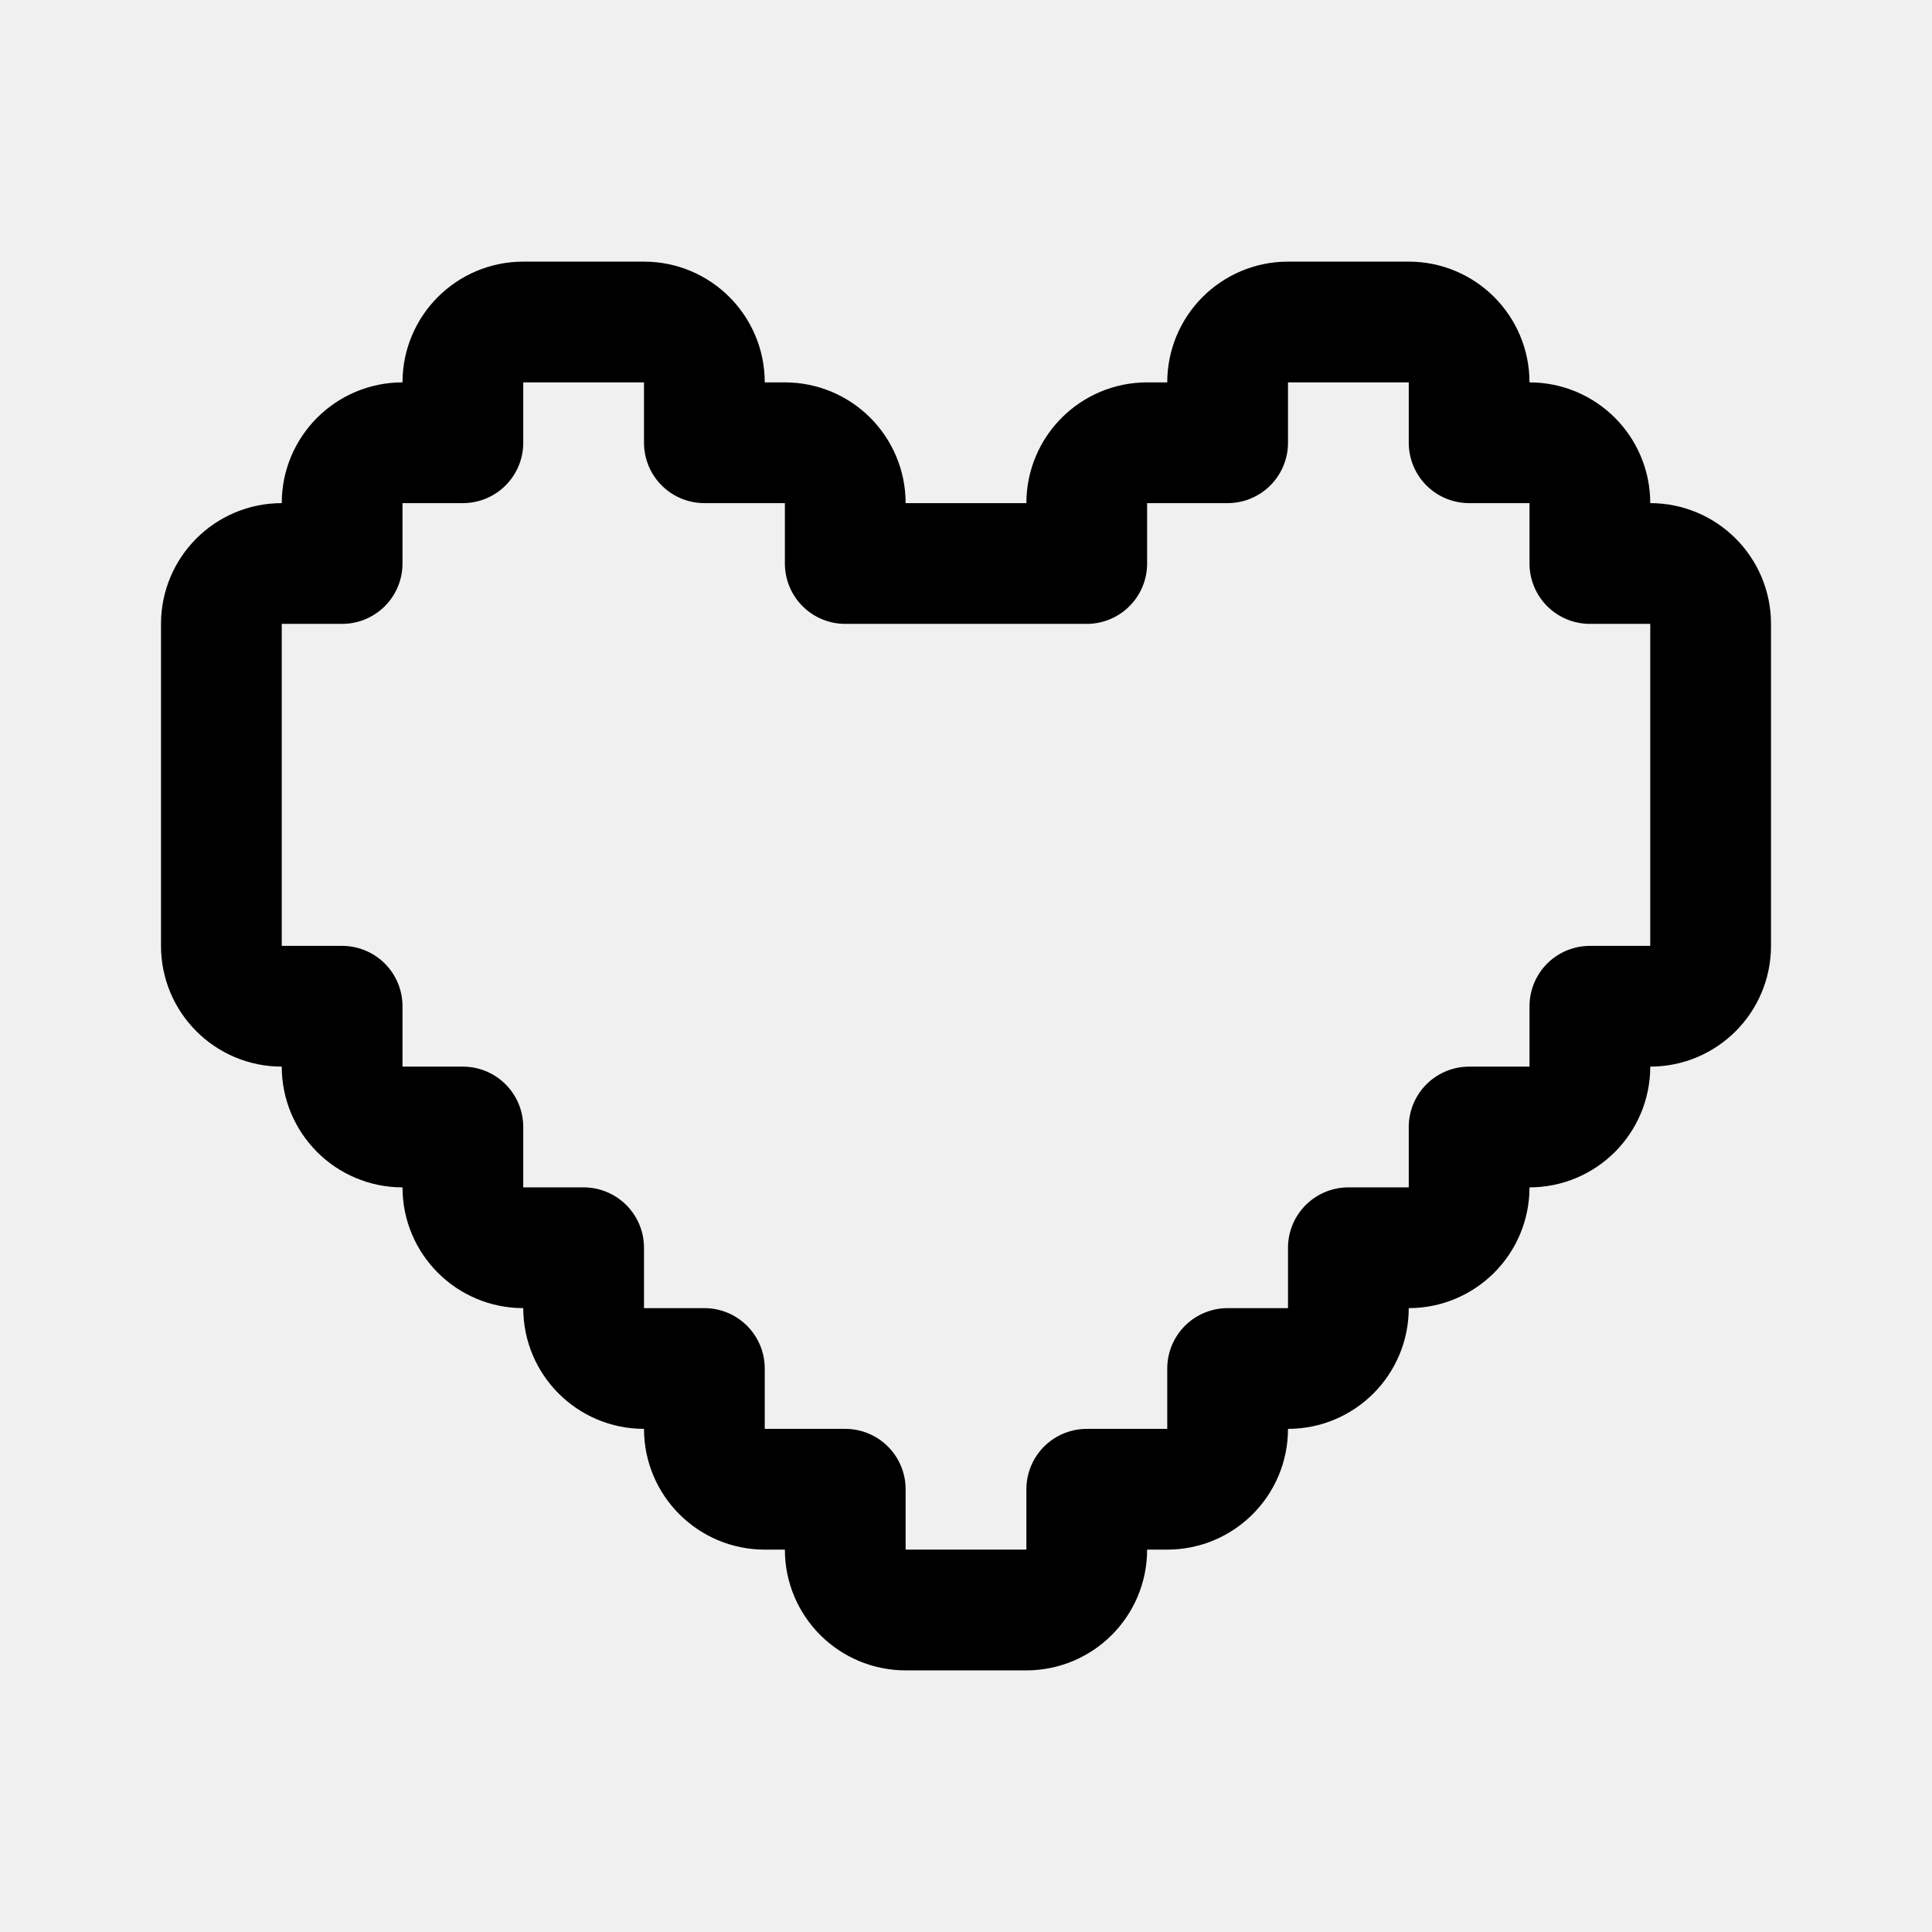
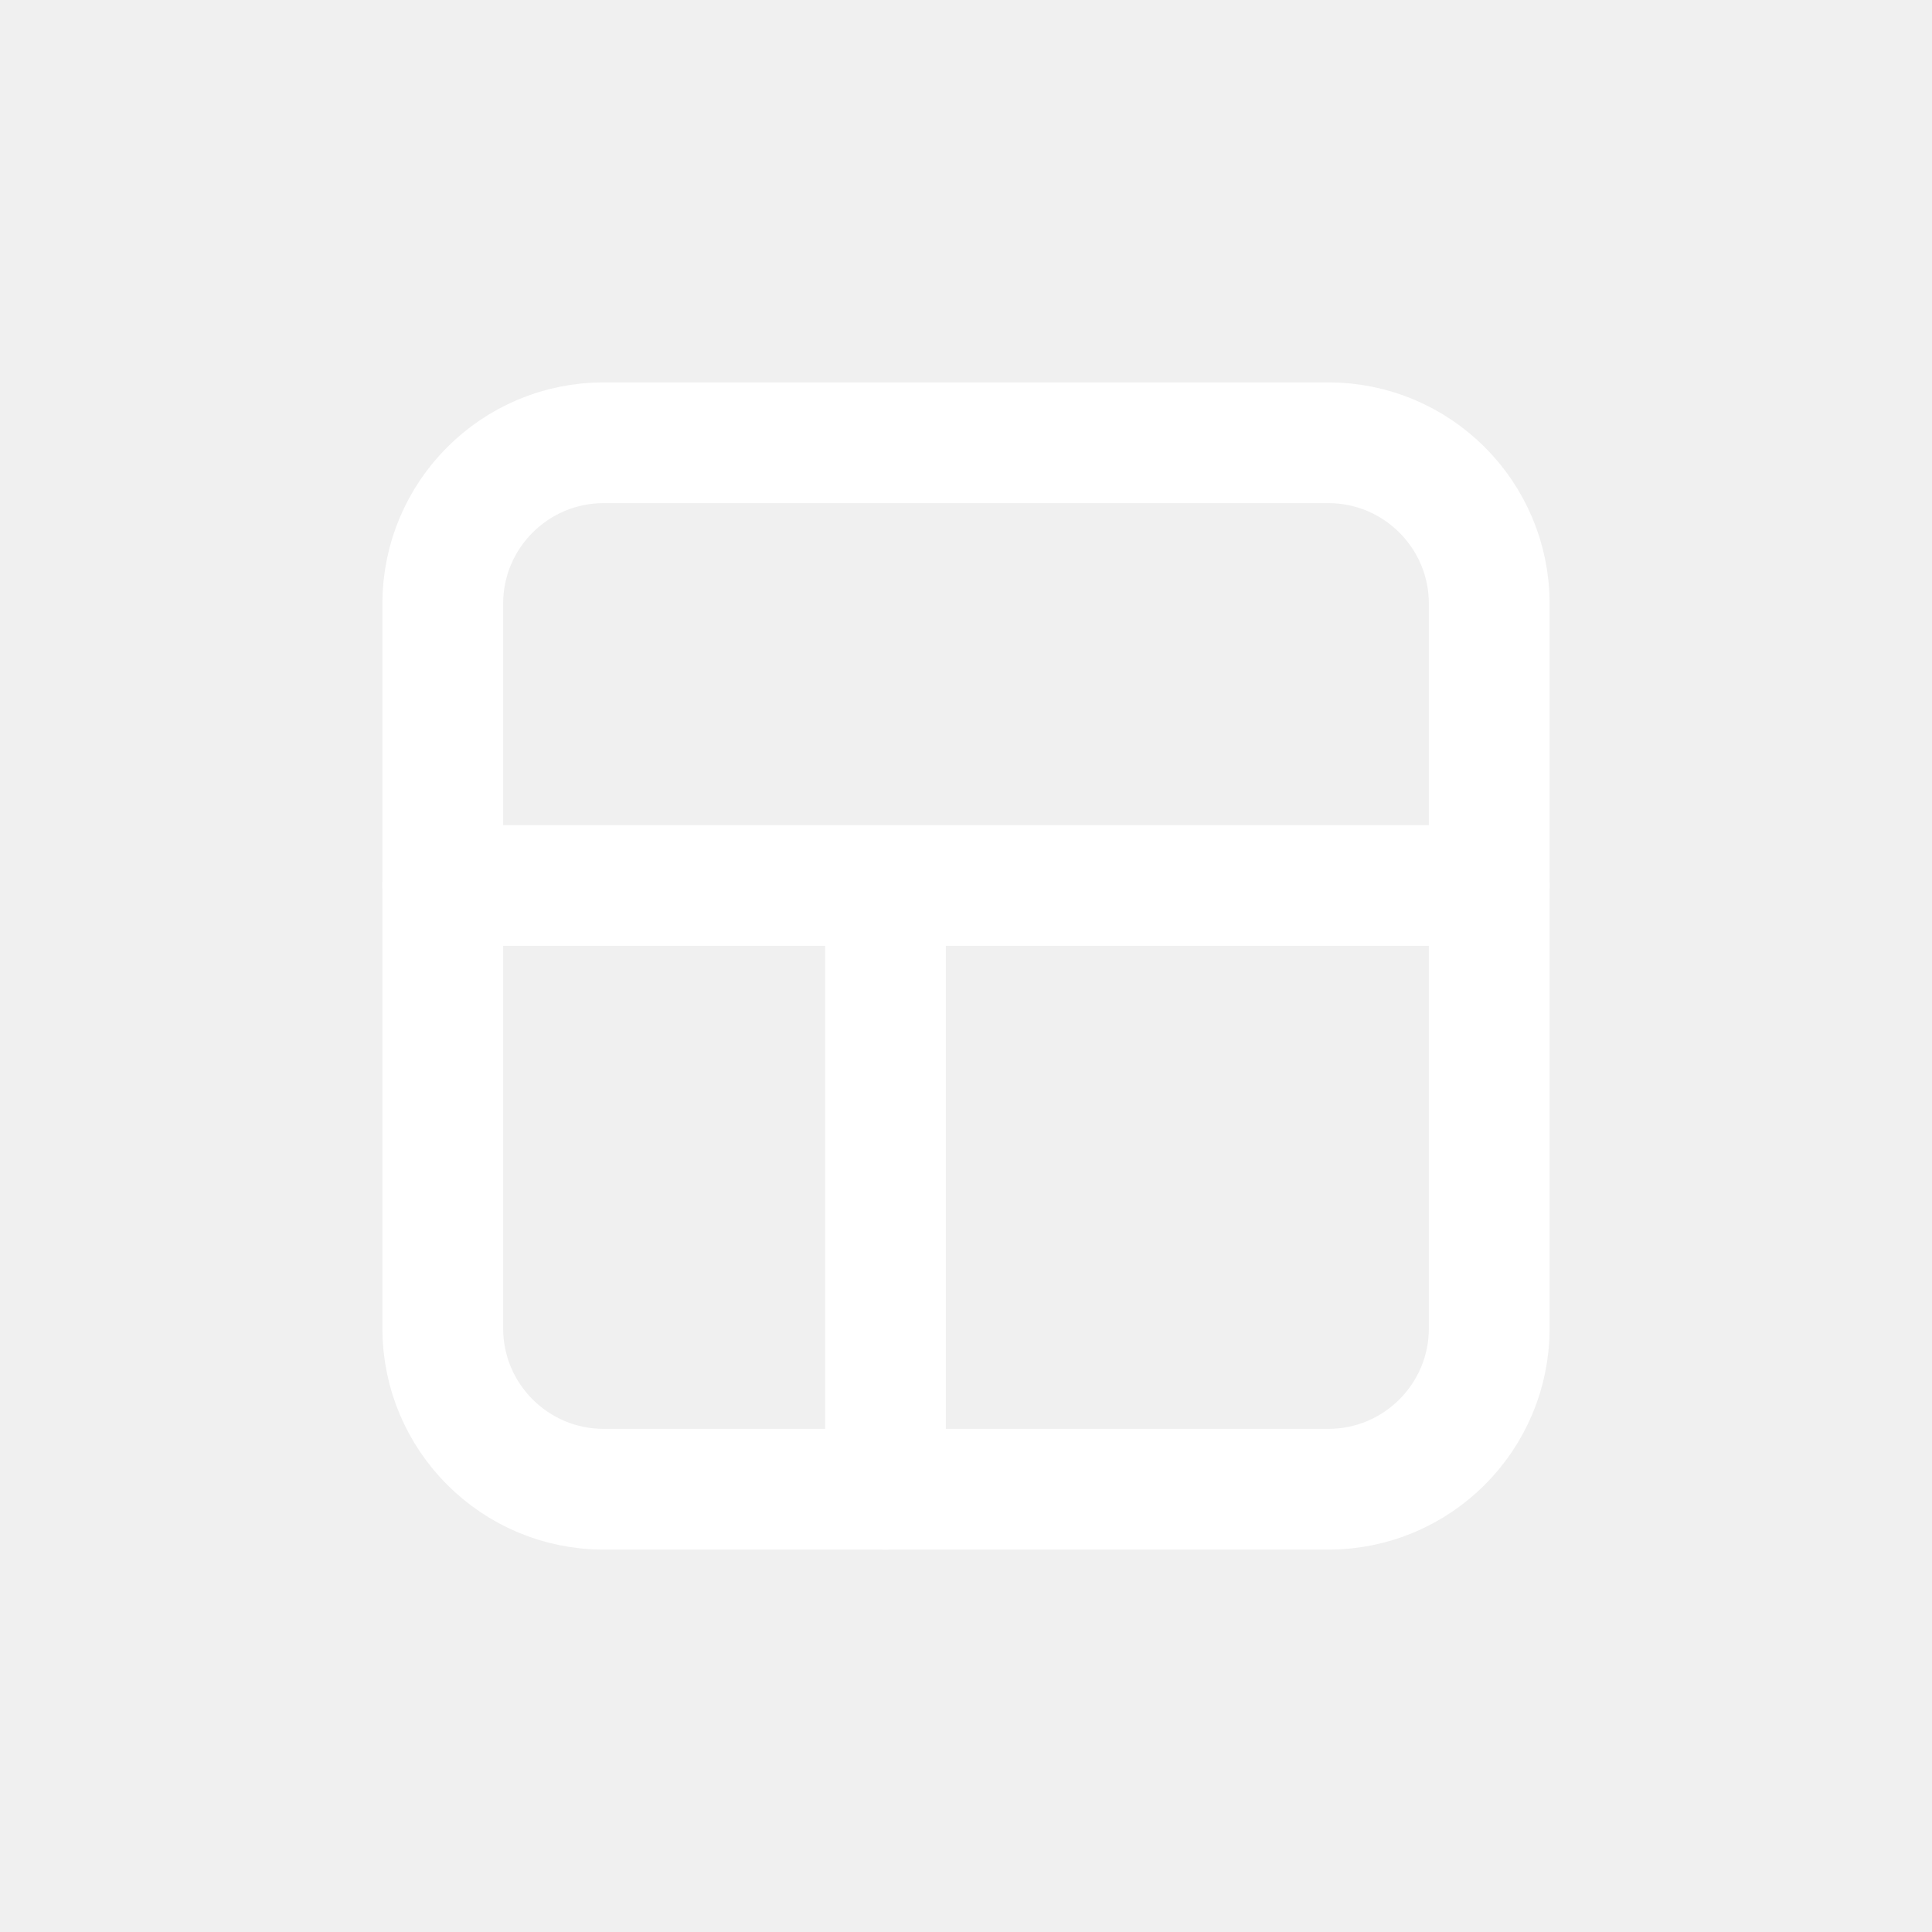
- <svg xmlns="http://www.w3.org/2000/svg" width="192" height="192" fill="none">
-   <path stroke="#000" stroke-linecap="round" stroke-linejoin="round" stroke-width="12" d="M22 62v32a6 6 0 0 0 6 6h6v6a6 6 0 0 0 6 6h6v6a6 6 0 0 0 6 6h6v6a6 6 0 0 0 6 6h6v6a6 6 0 0 0 6 6h8v6a6 6 0 0 0 6 6h12a6 6 0 0 0 6-6v-6h8a6 6 0 0 0 6-6v-6h6a6 6 0 0 0 6-6v-6h6a6 6 0 0 0 6-6v-6h6a6 6 0 0 0 6-6v-6h6a6 6 0 0 0 6-6V62a6 6 0 0 0-6-6h-6v-6a6 6 0 0 0-6-6h-6v-6a6 6 0 0 0-6-6h-12a6 6 0 0 0-6 6v6h-8a6 6 0 0 0-6 6v6H84v-6a6 6 0 0 0-6-6h-8v-6a6 6 0 0 0-6-6H52a6 6 0 0 0-6 6v6h-6a6 6 0 0 0-6 6v6h-6a6 6 0 0 0-6 6" />
+ <svg xmlns="http://www.w3.org/2000/svg" width="192" height="192" viewBox="0 0 192 192">
+   <rect x="44" y="44" width="104" height="104" rx="16" stroke="#FFFFFF" stroke-width="12" fill="none" />
+   <path d="M44 88 H148 M88 88 V148" stroke="#FFFFFF" stroke-width="12" stroke-linecap="round" stroke-linejoin="round" fill="none" />
</svg>
